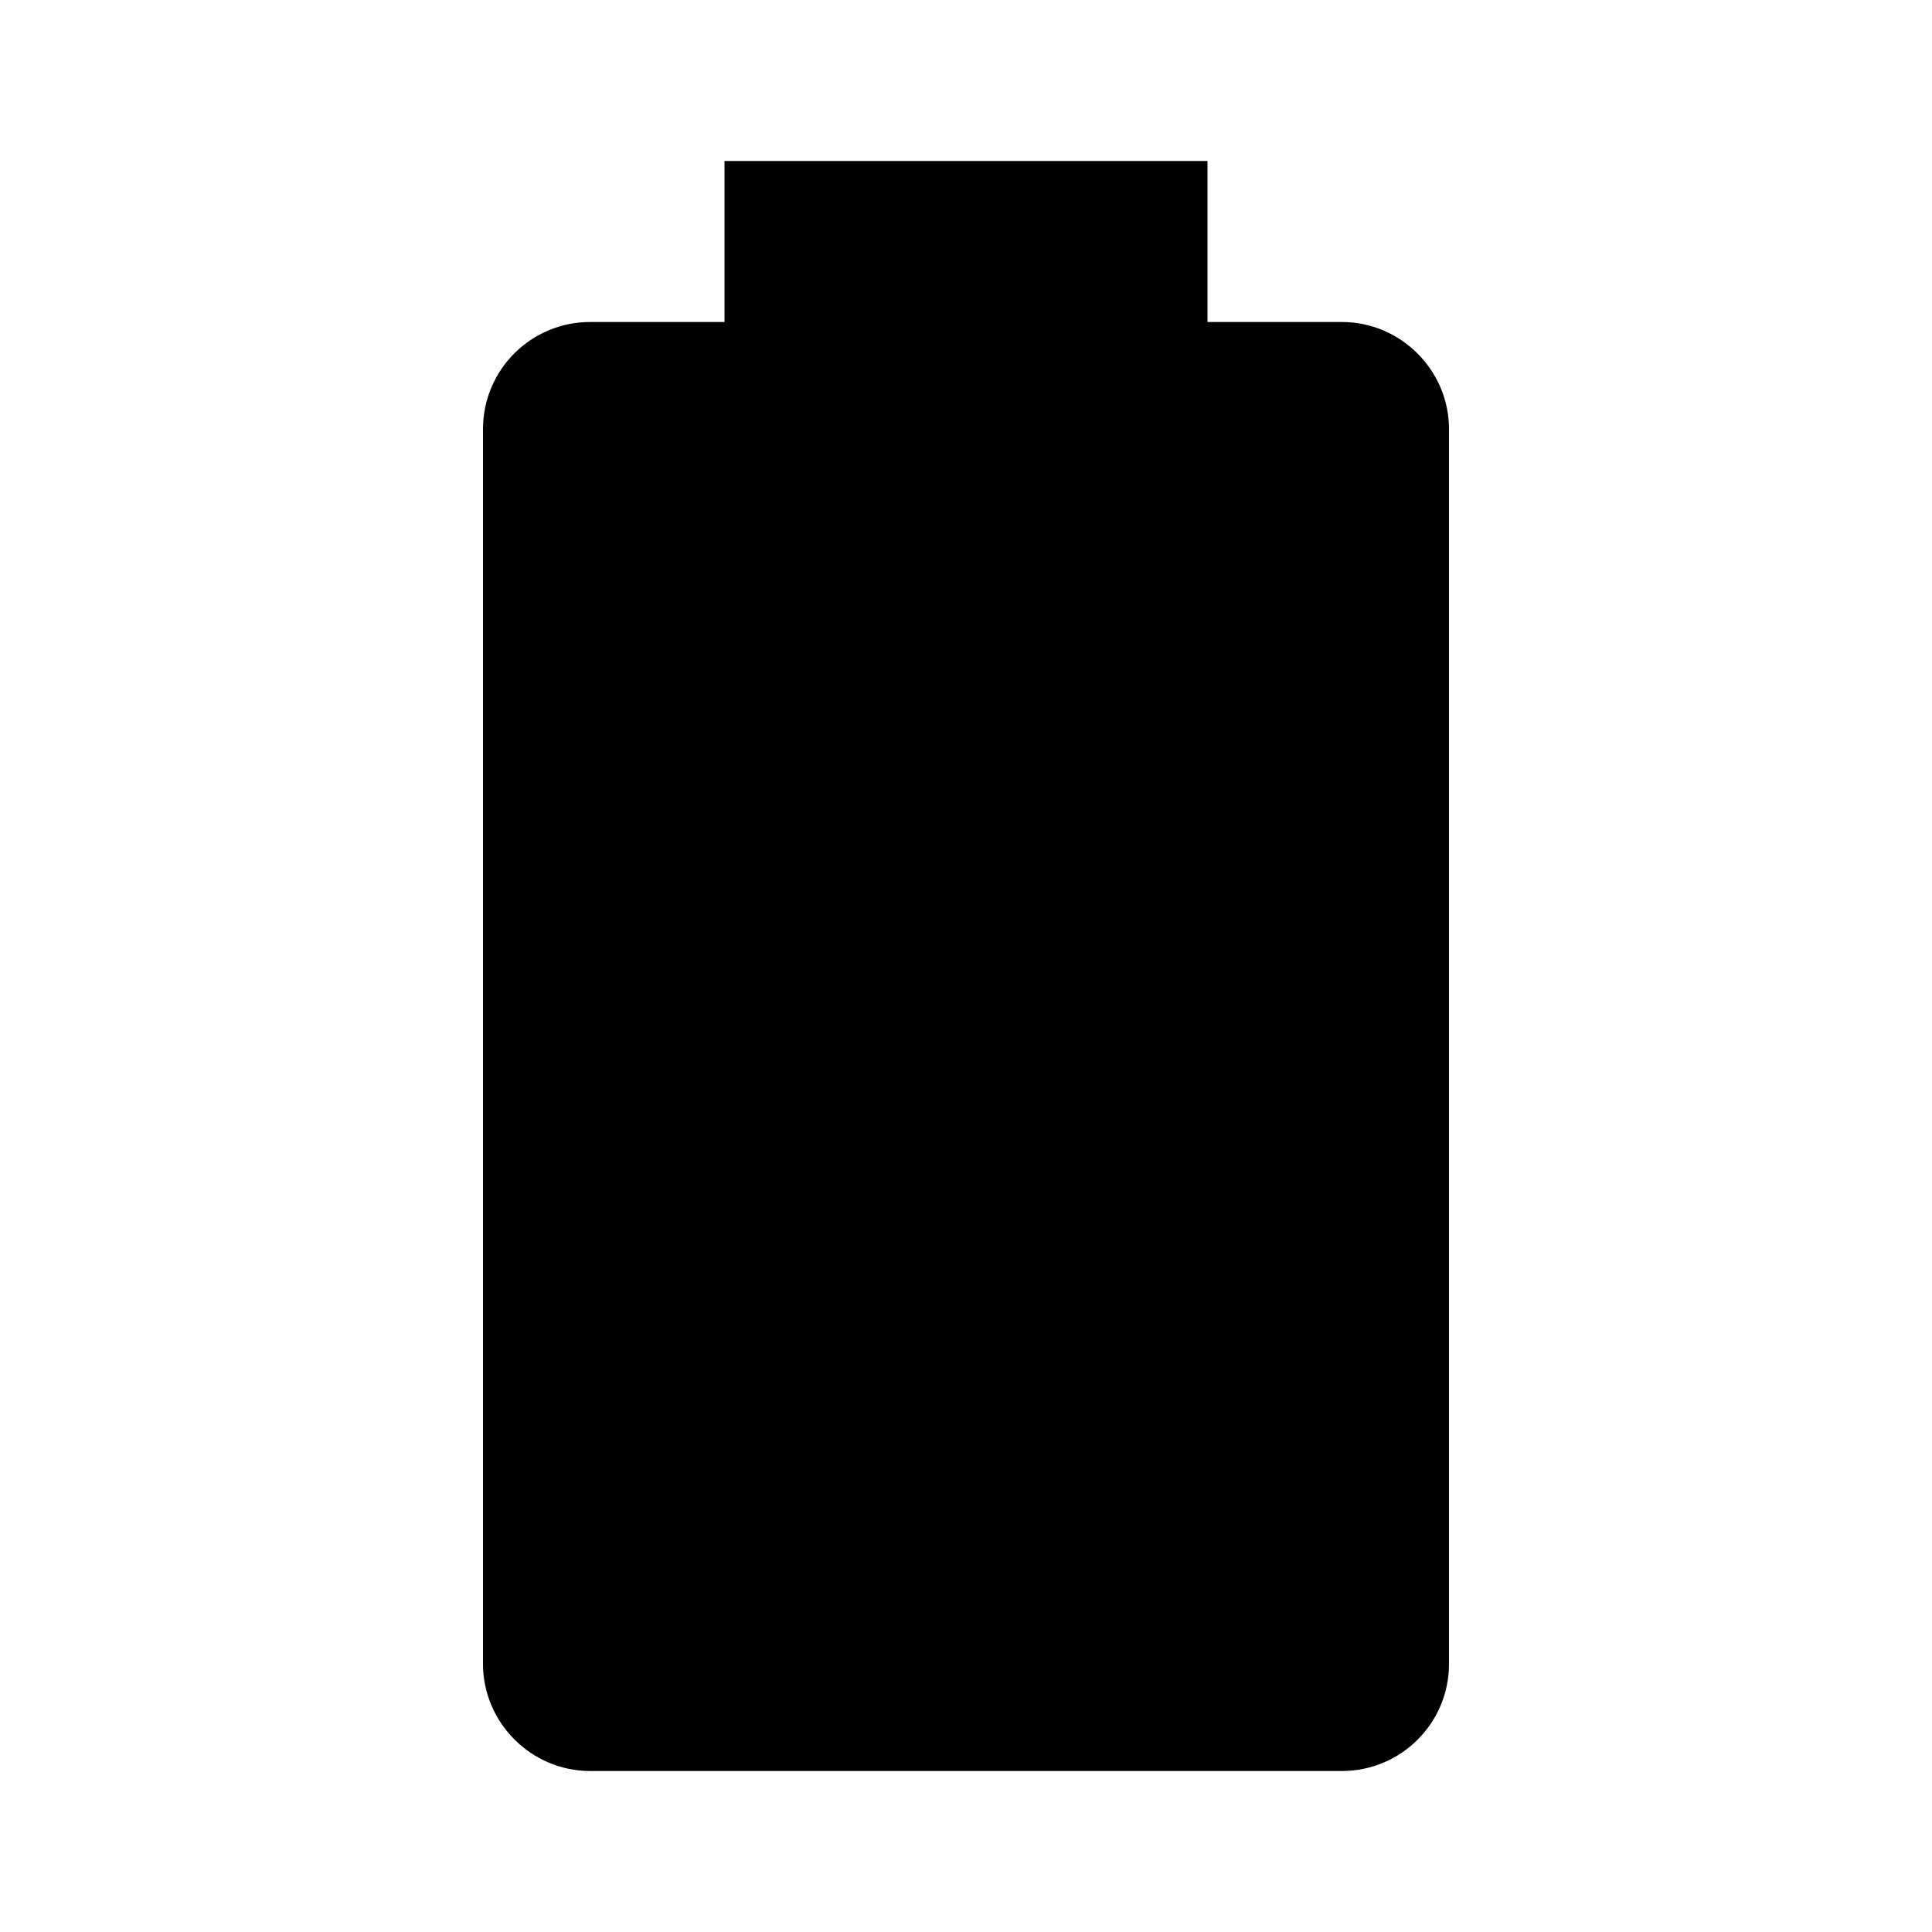
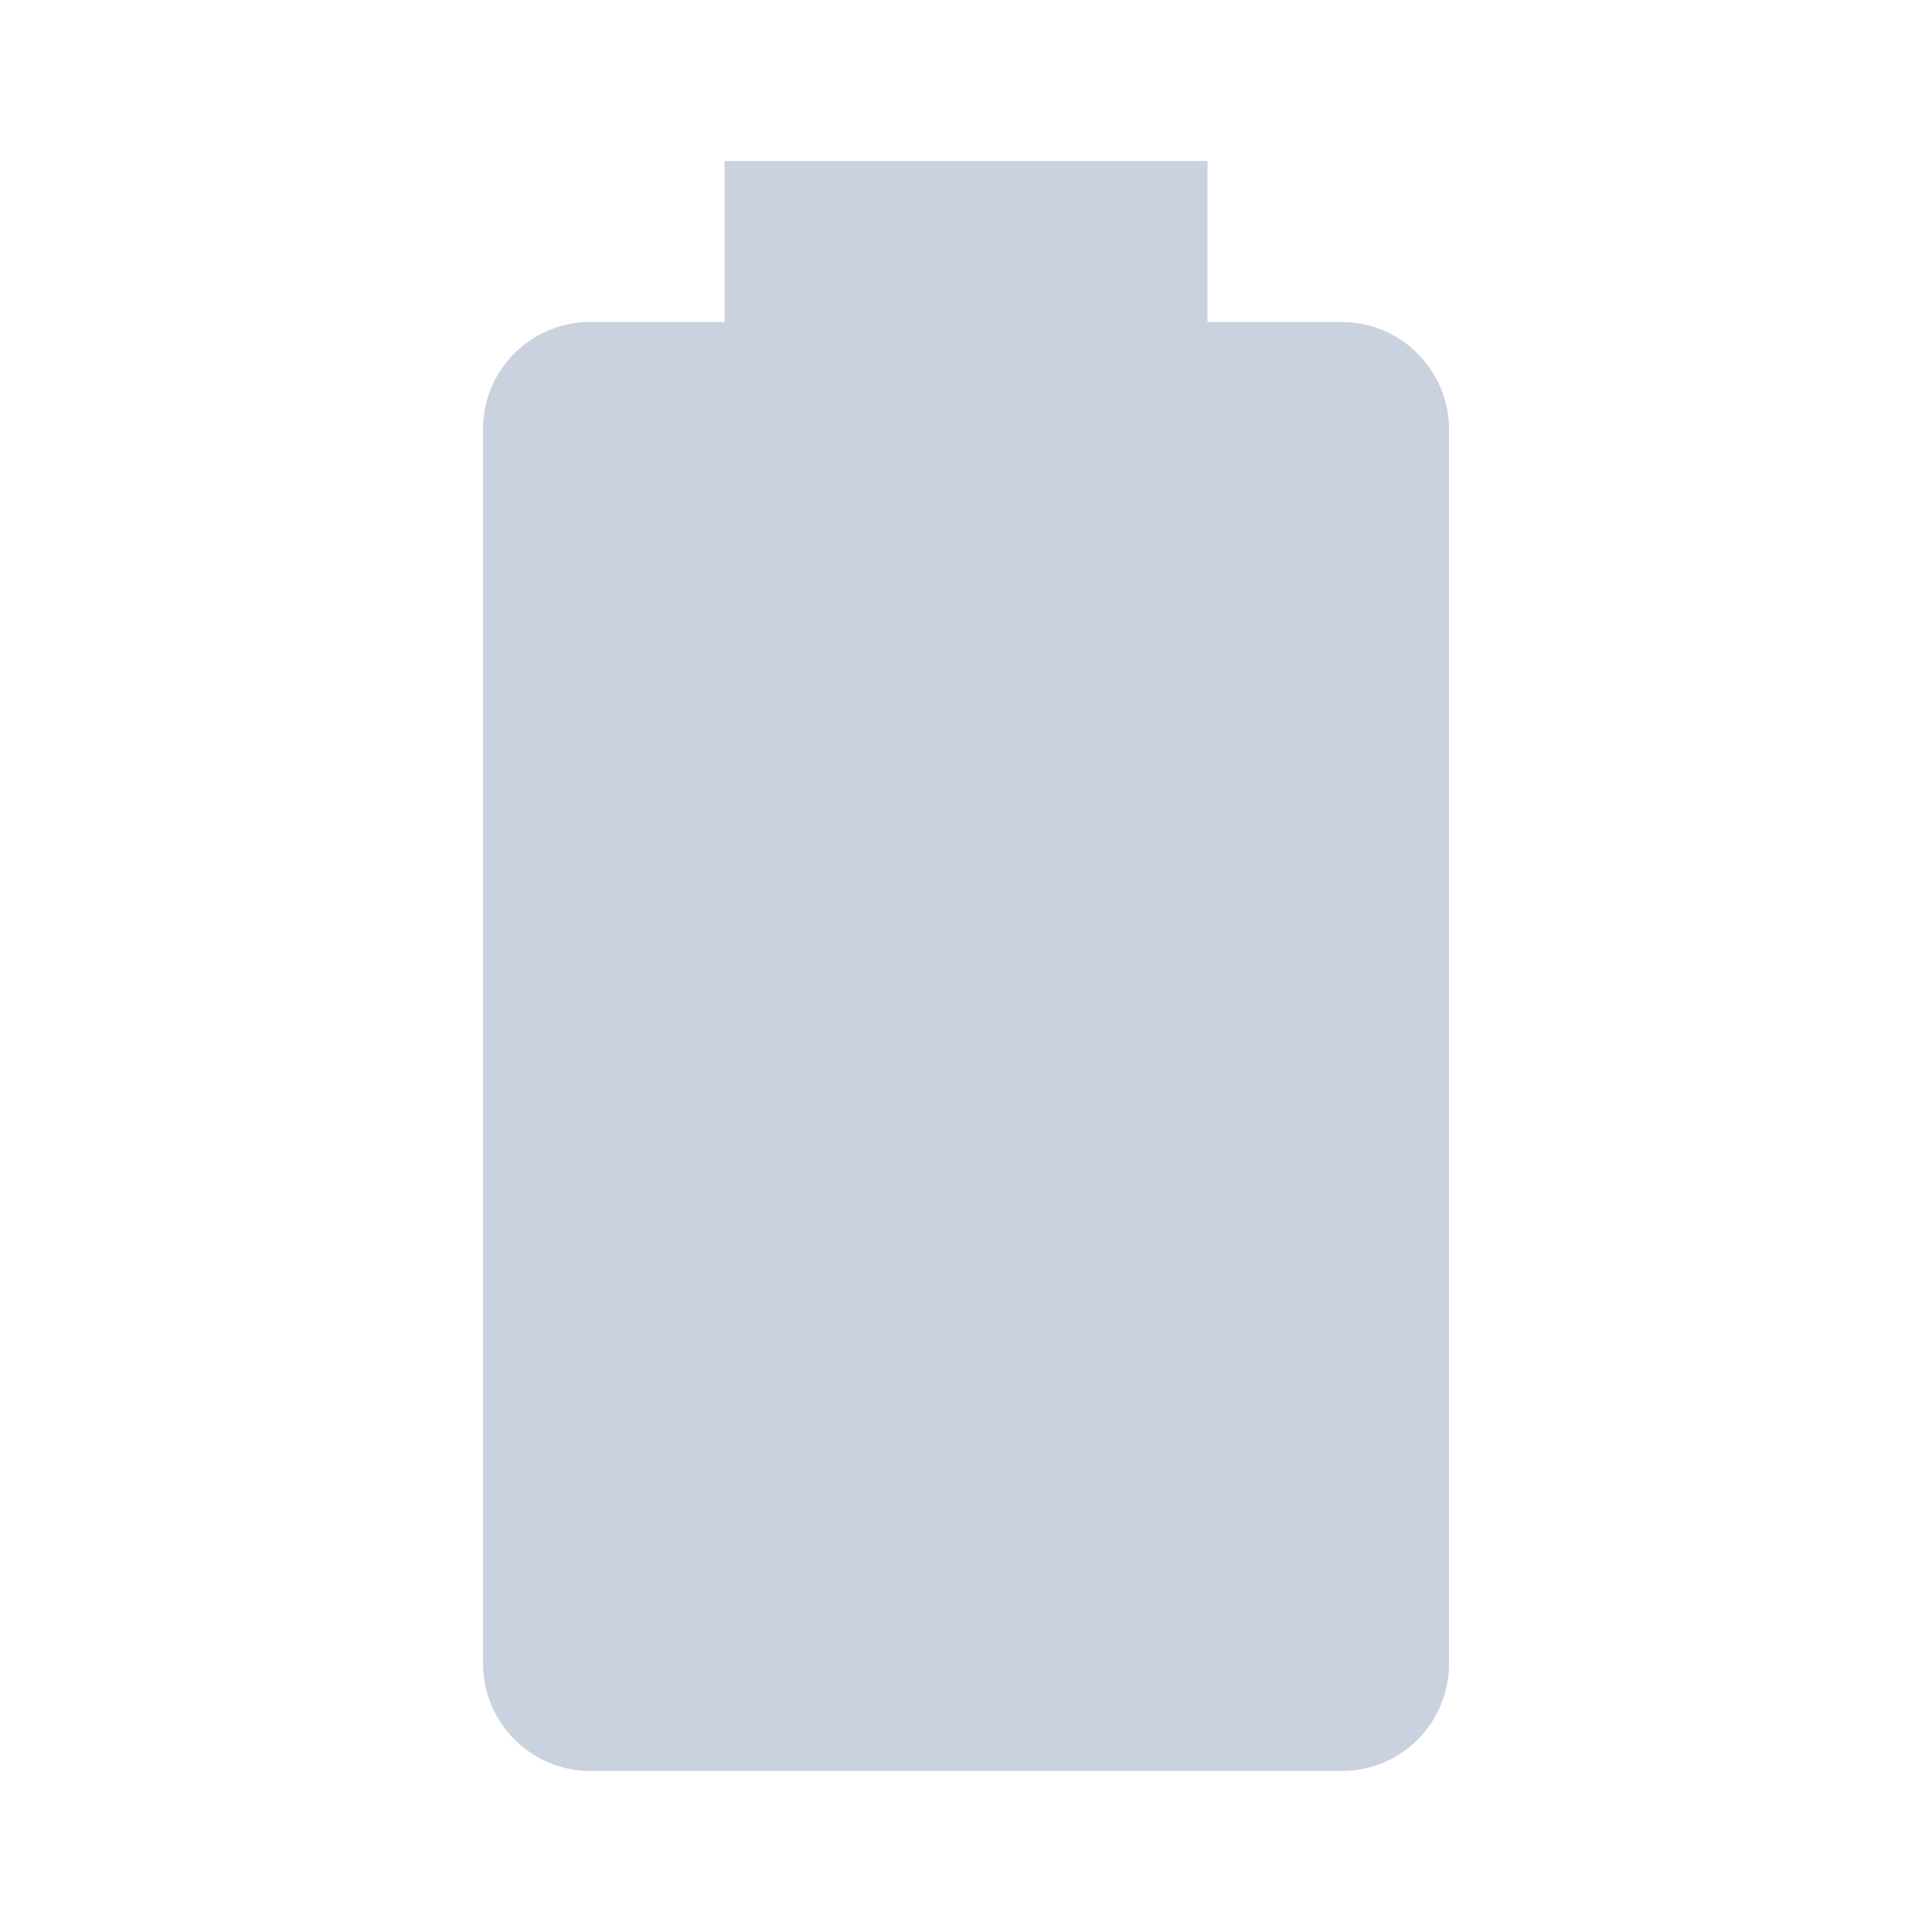
<svg xmlns="http://www.w3.org/2000/svg" viewBox="0 0 24 24">
-   <path d="M16.67,4H15V2H9V4H7.33A1.33,1.33 0 0,0 6,5.33V20.67C6,21.4 6.6,22 7.33,22H16.67A1.33,1.33 0 0,0 18,20.67V5.33C18,4.6 17.4,4 16.67,4Z" />
+   <path fill="#CBD2DF" d="M16.67,4H15V2H9V4H7.33A1.33,1.33 0 0,0 6,5.33V20.67C6,21.4 6.6,22 7.33,22H16.67A1.33,1.33 0 0,0 18,20.67V5.33C18,4.6 17.4,4 16.67,4Z" />
</svg>
